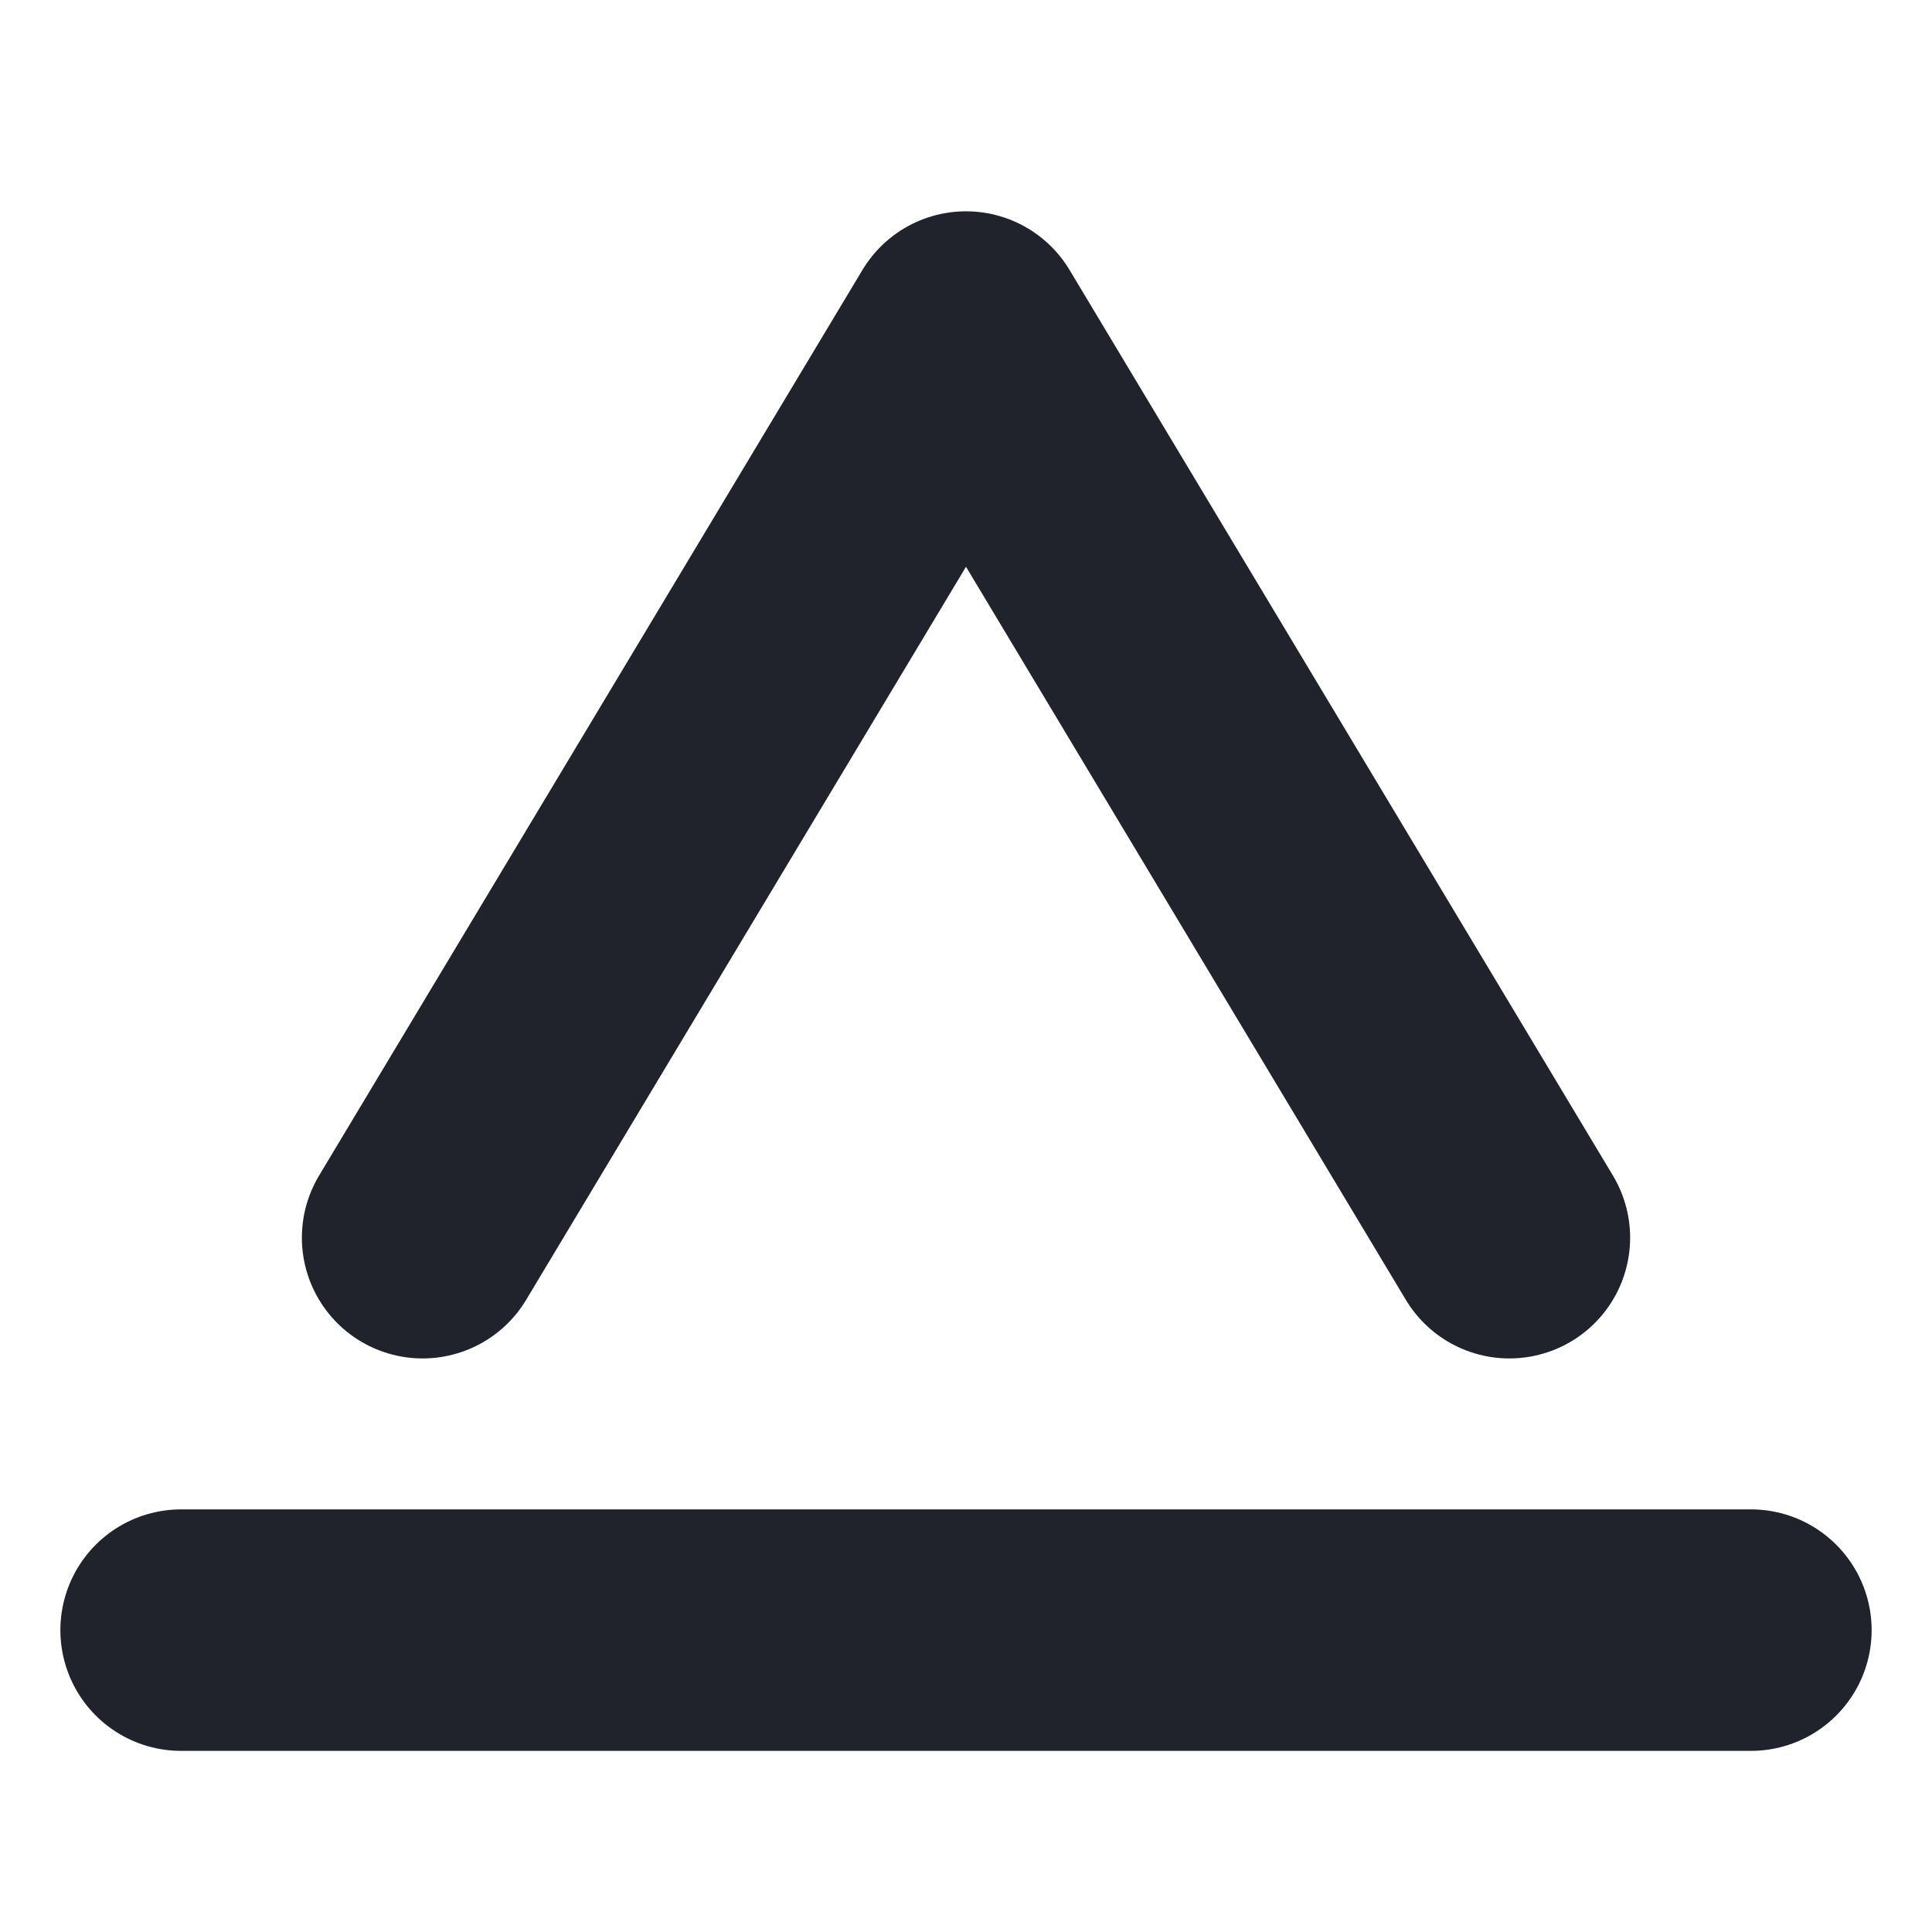
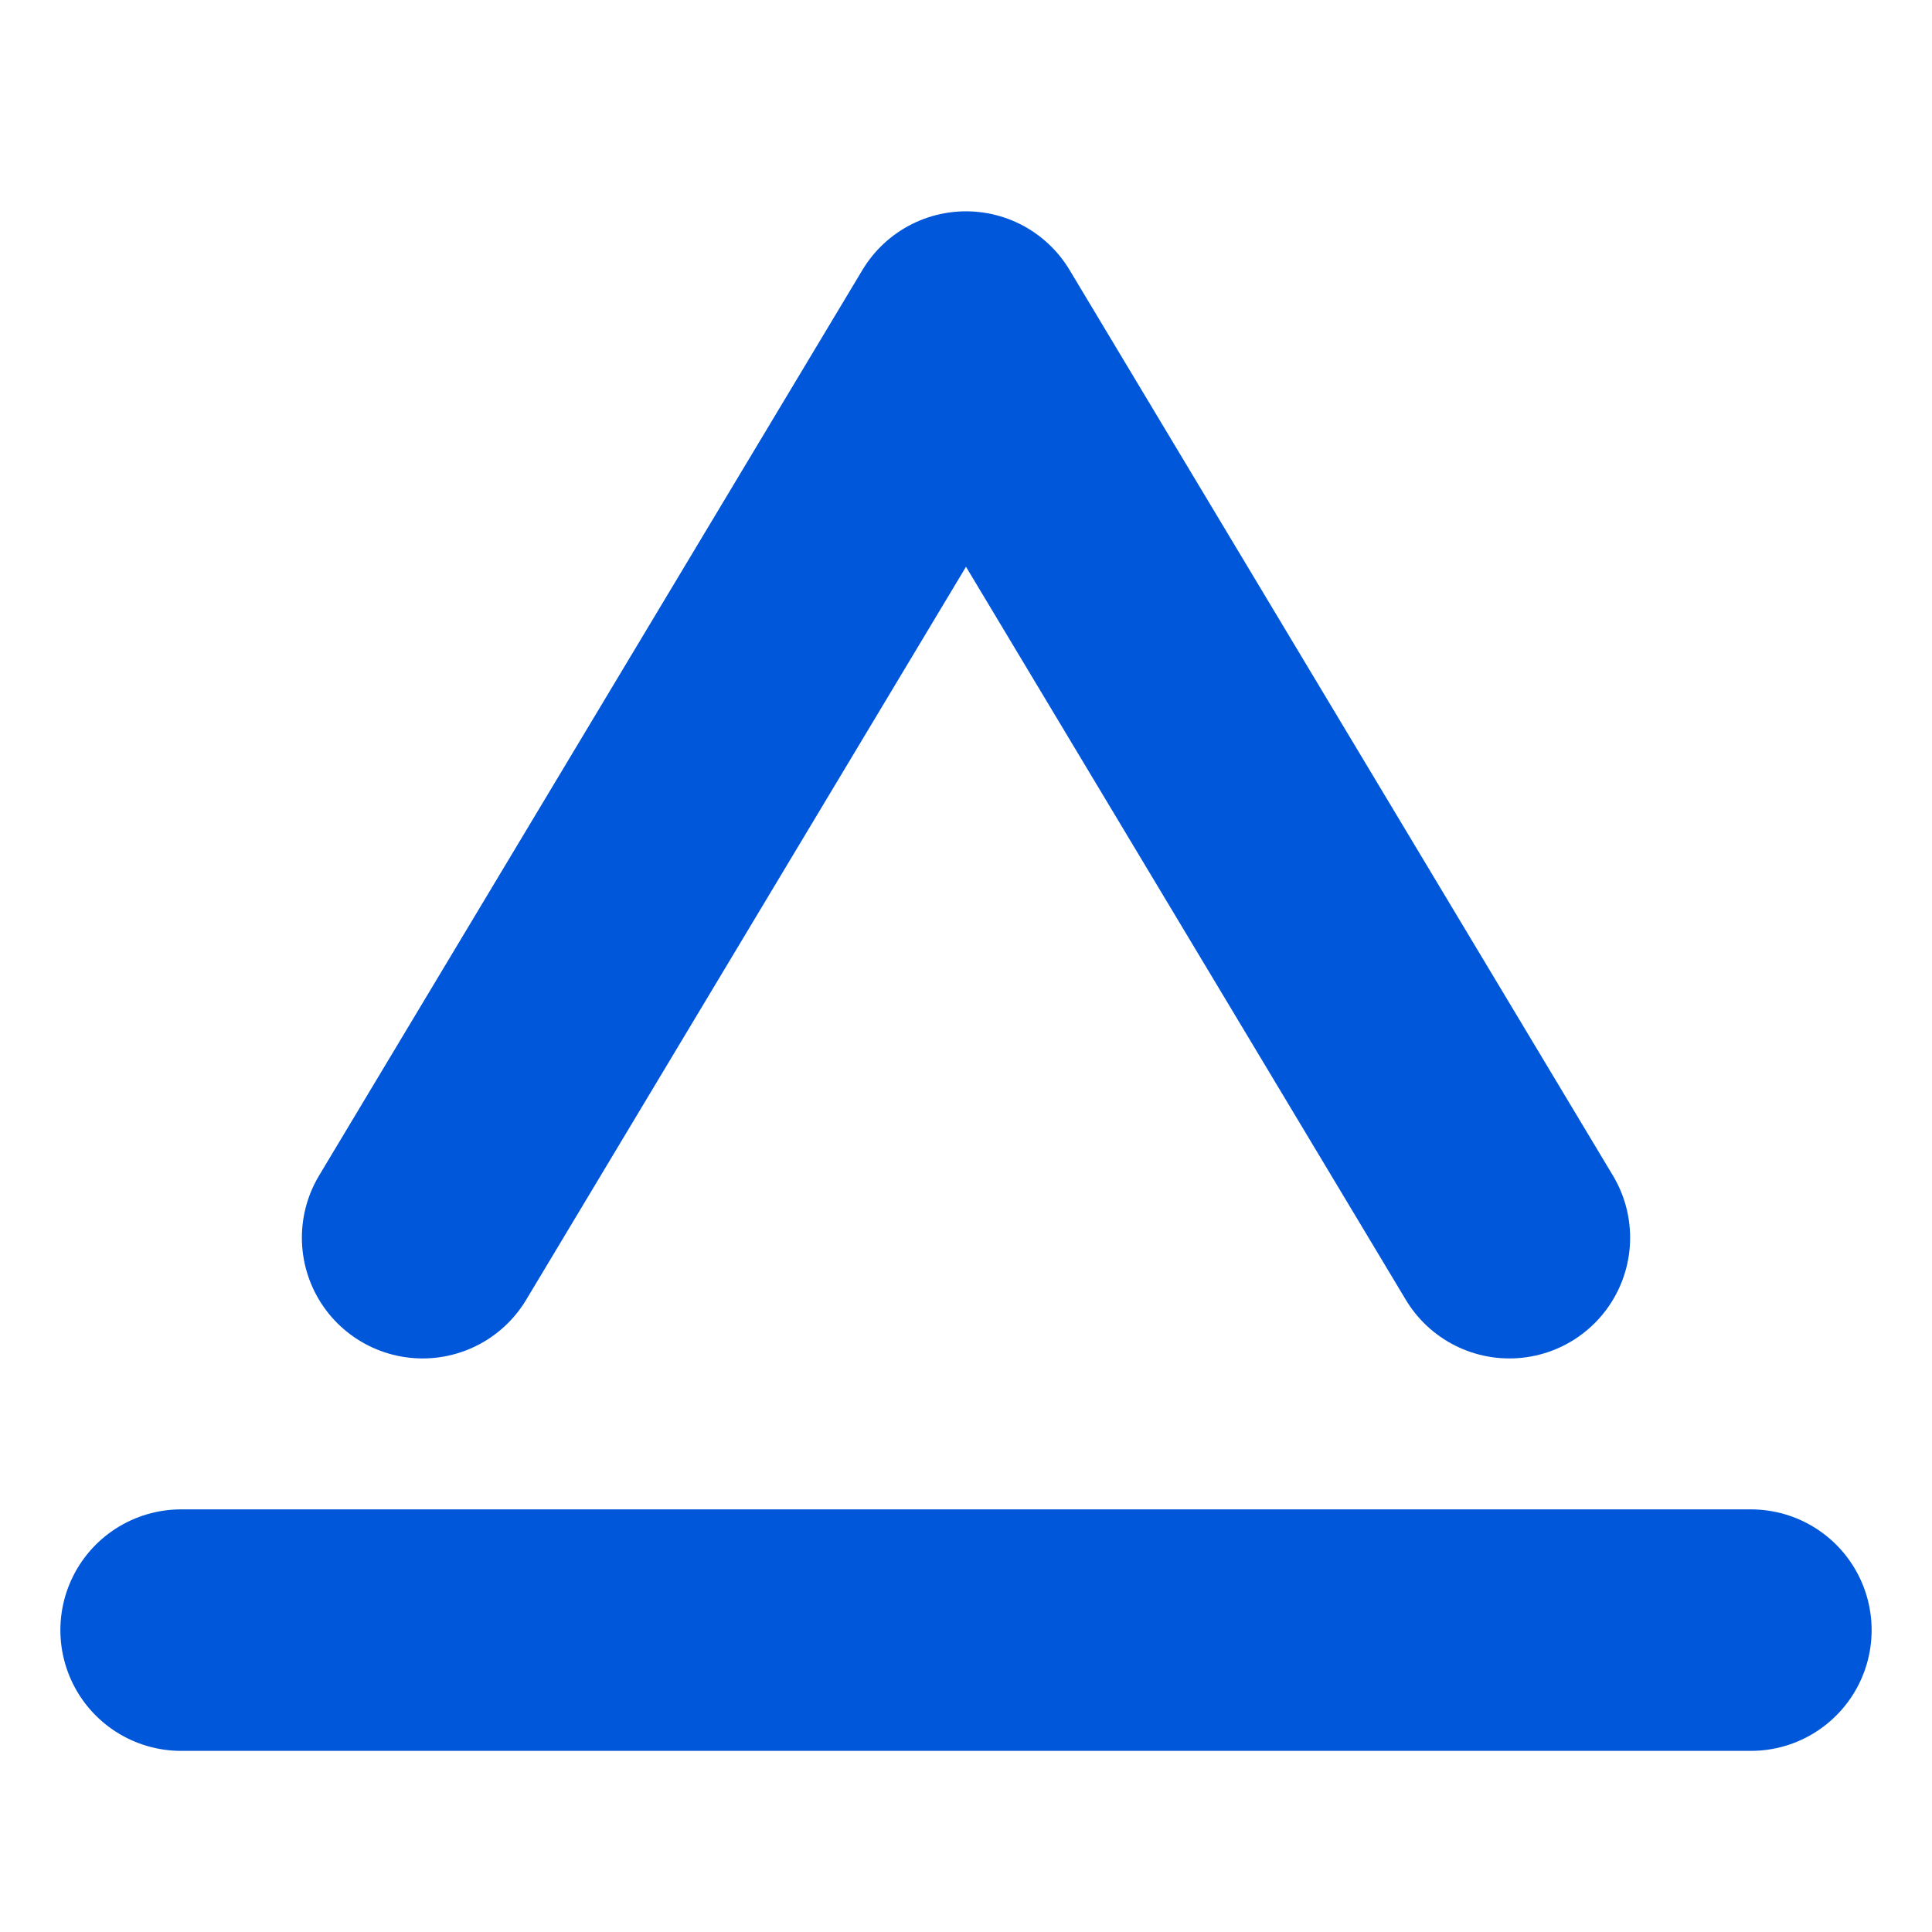
<svg xmlns="http://www.w3.org/2000/svg" viewBox="0 0 128 128">
-   <g fill="none" stroke="#20232B" stroke-width="16" stroke-linecap="round" stroke-linejoin="round">
+   <g fill="none" stroke="#0057D9" stroke-width="16" stroke-linecap="round" stroke-linejoin="round">
    <path d="M28 82 64 22l36 60" />
    <path d="M12 108h104" />
  </g>
</svg>
